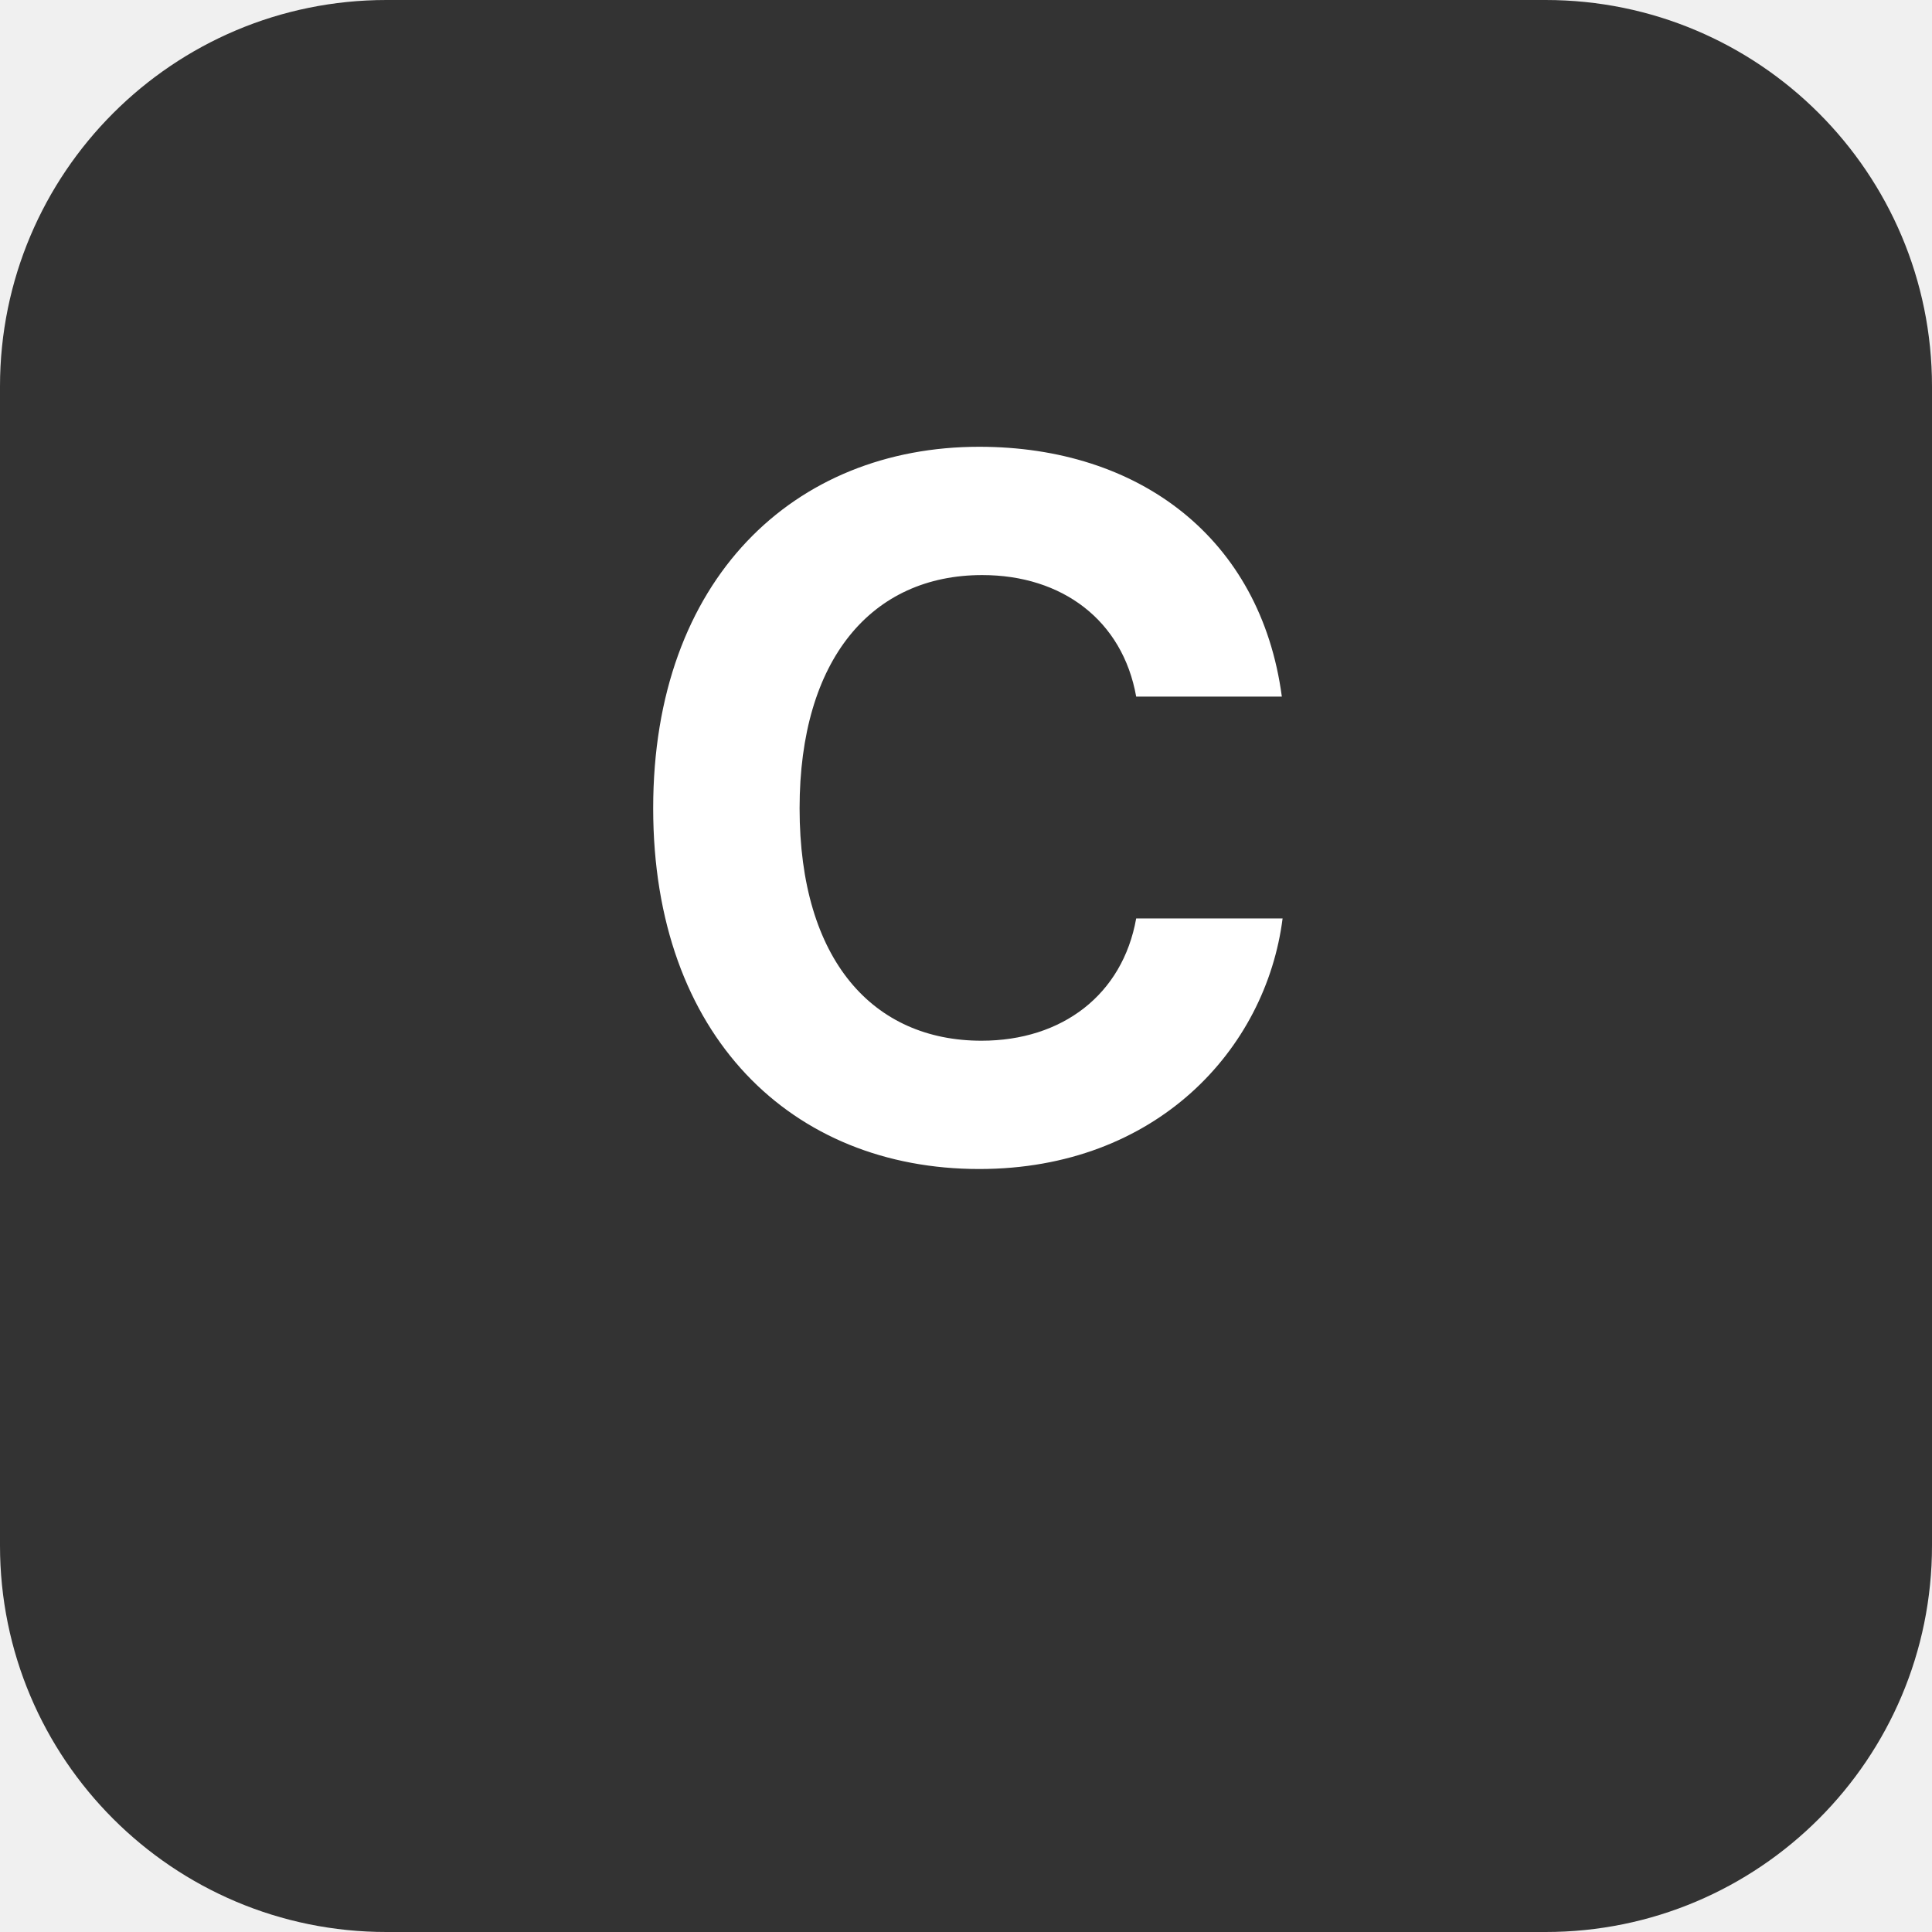
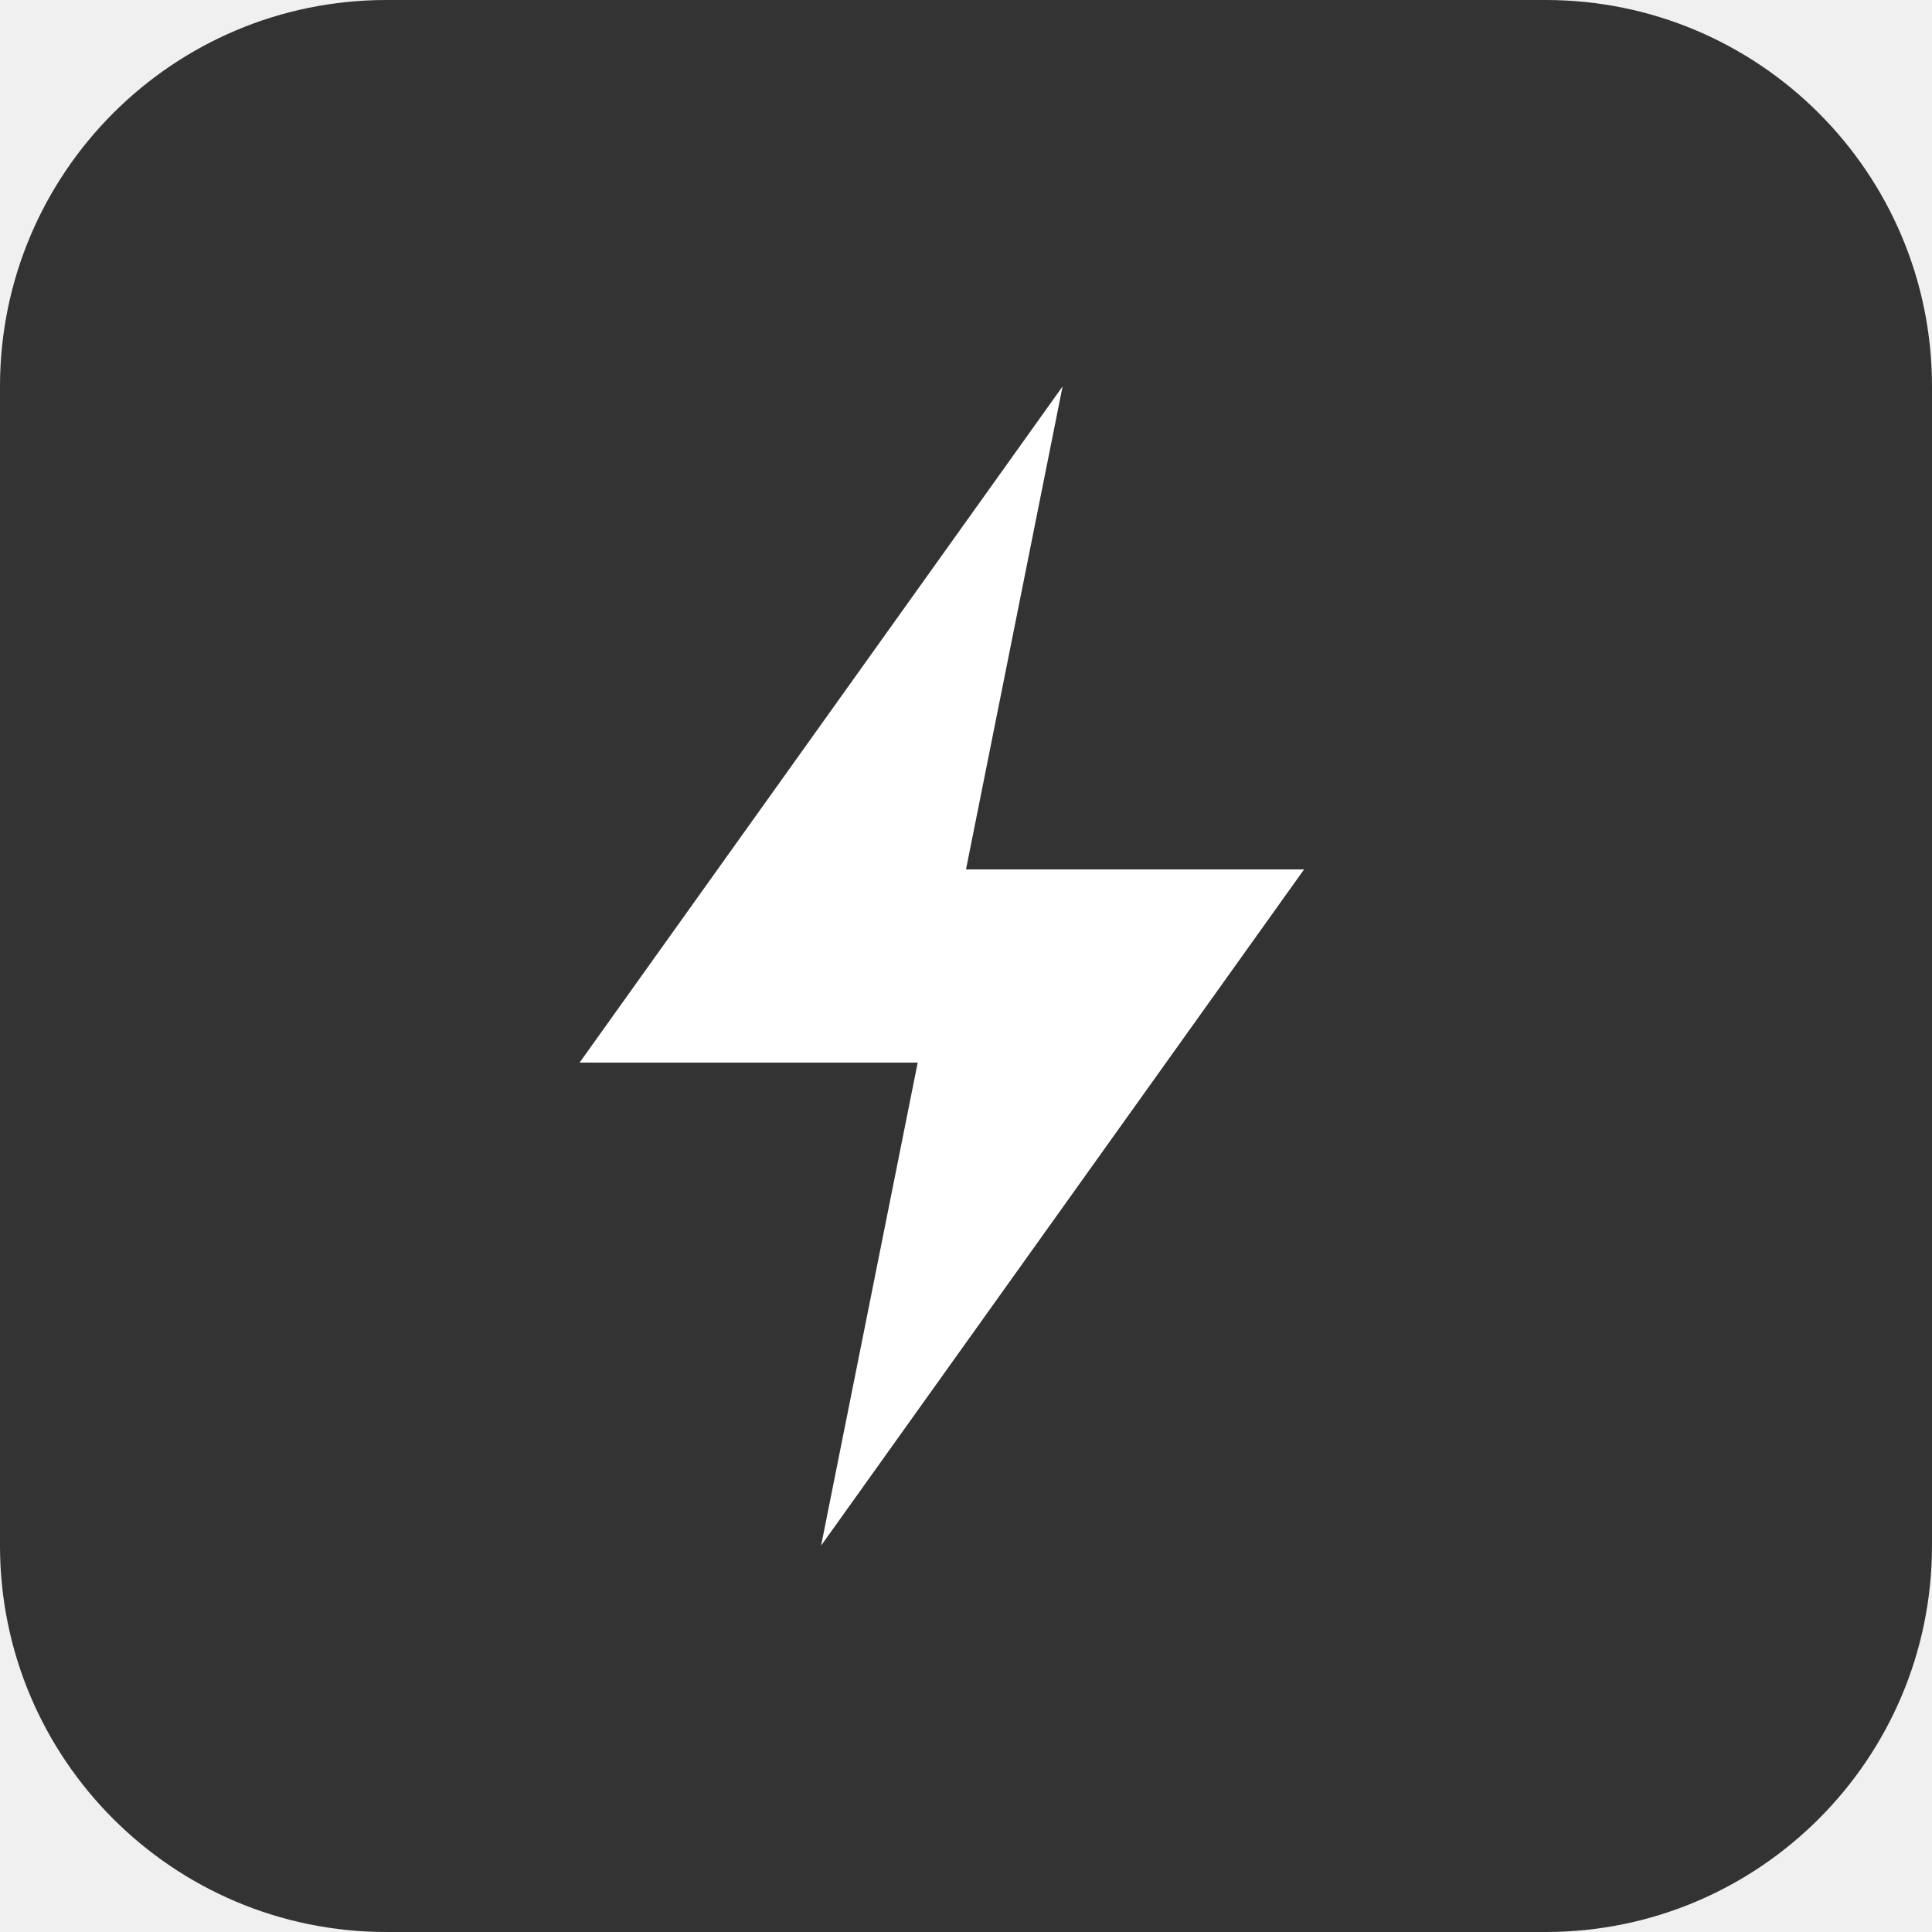
- <svg xmlns="http://www.w3.org/2000/svg" width="40" height="40" viewBox="0 0 40 40">
+ <svg xmlns="http://www.w3.org/2000/svg" width="40" height="40" viewBox="0 0 40 40" fill="none">
  <rect width="40" height="40" rx="8" fill="#333333" />
-   <text x="20" y="24" text-anchor="middle" font-family="system-ui,-apple-system,sans-serif" font-weight="700" font-size="20" fill="white">C</text>
+   <path d="M22 8L12 22h7l-2 10 10-14h-7l2-10z" fill="white" />
</svg>
